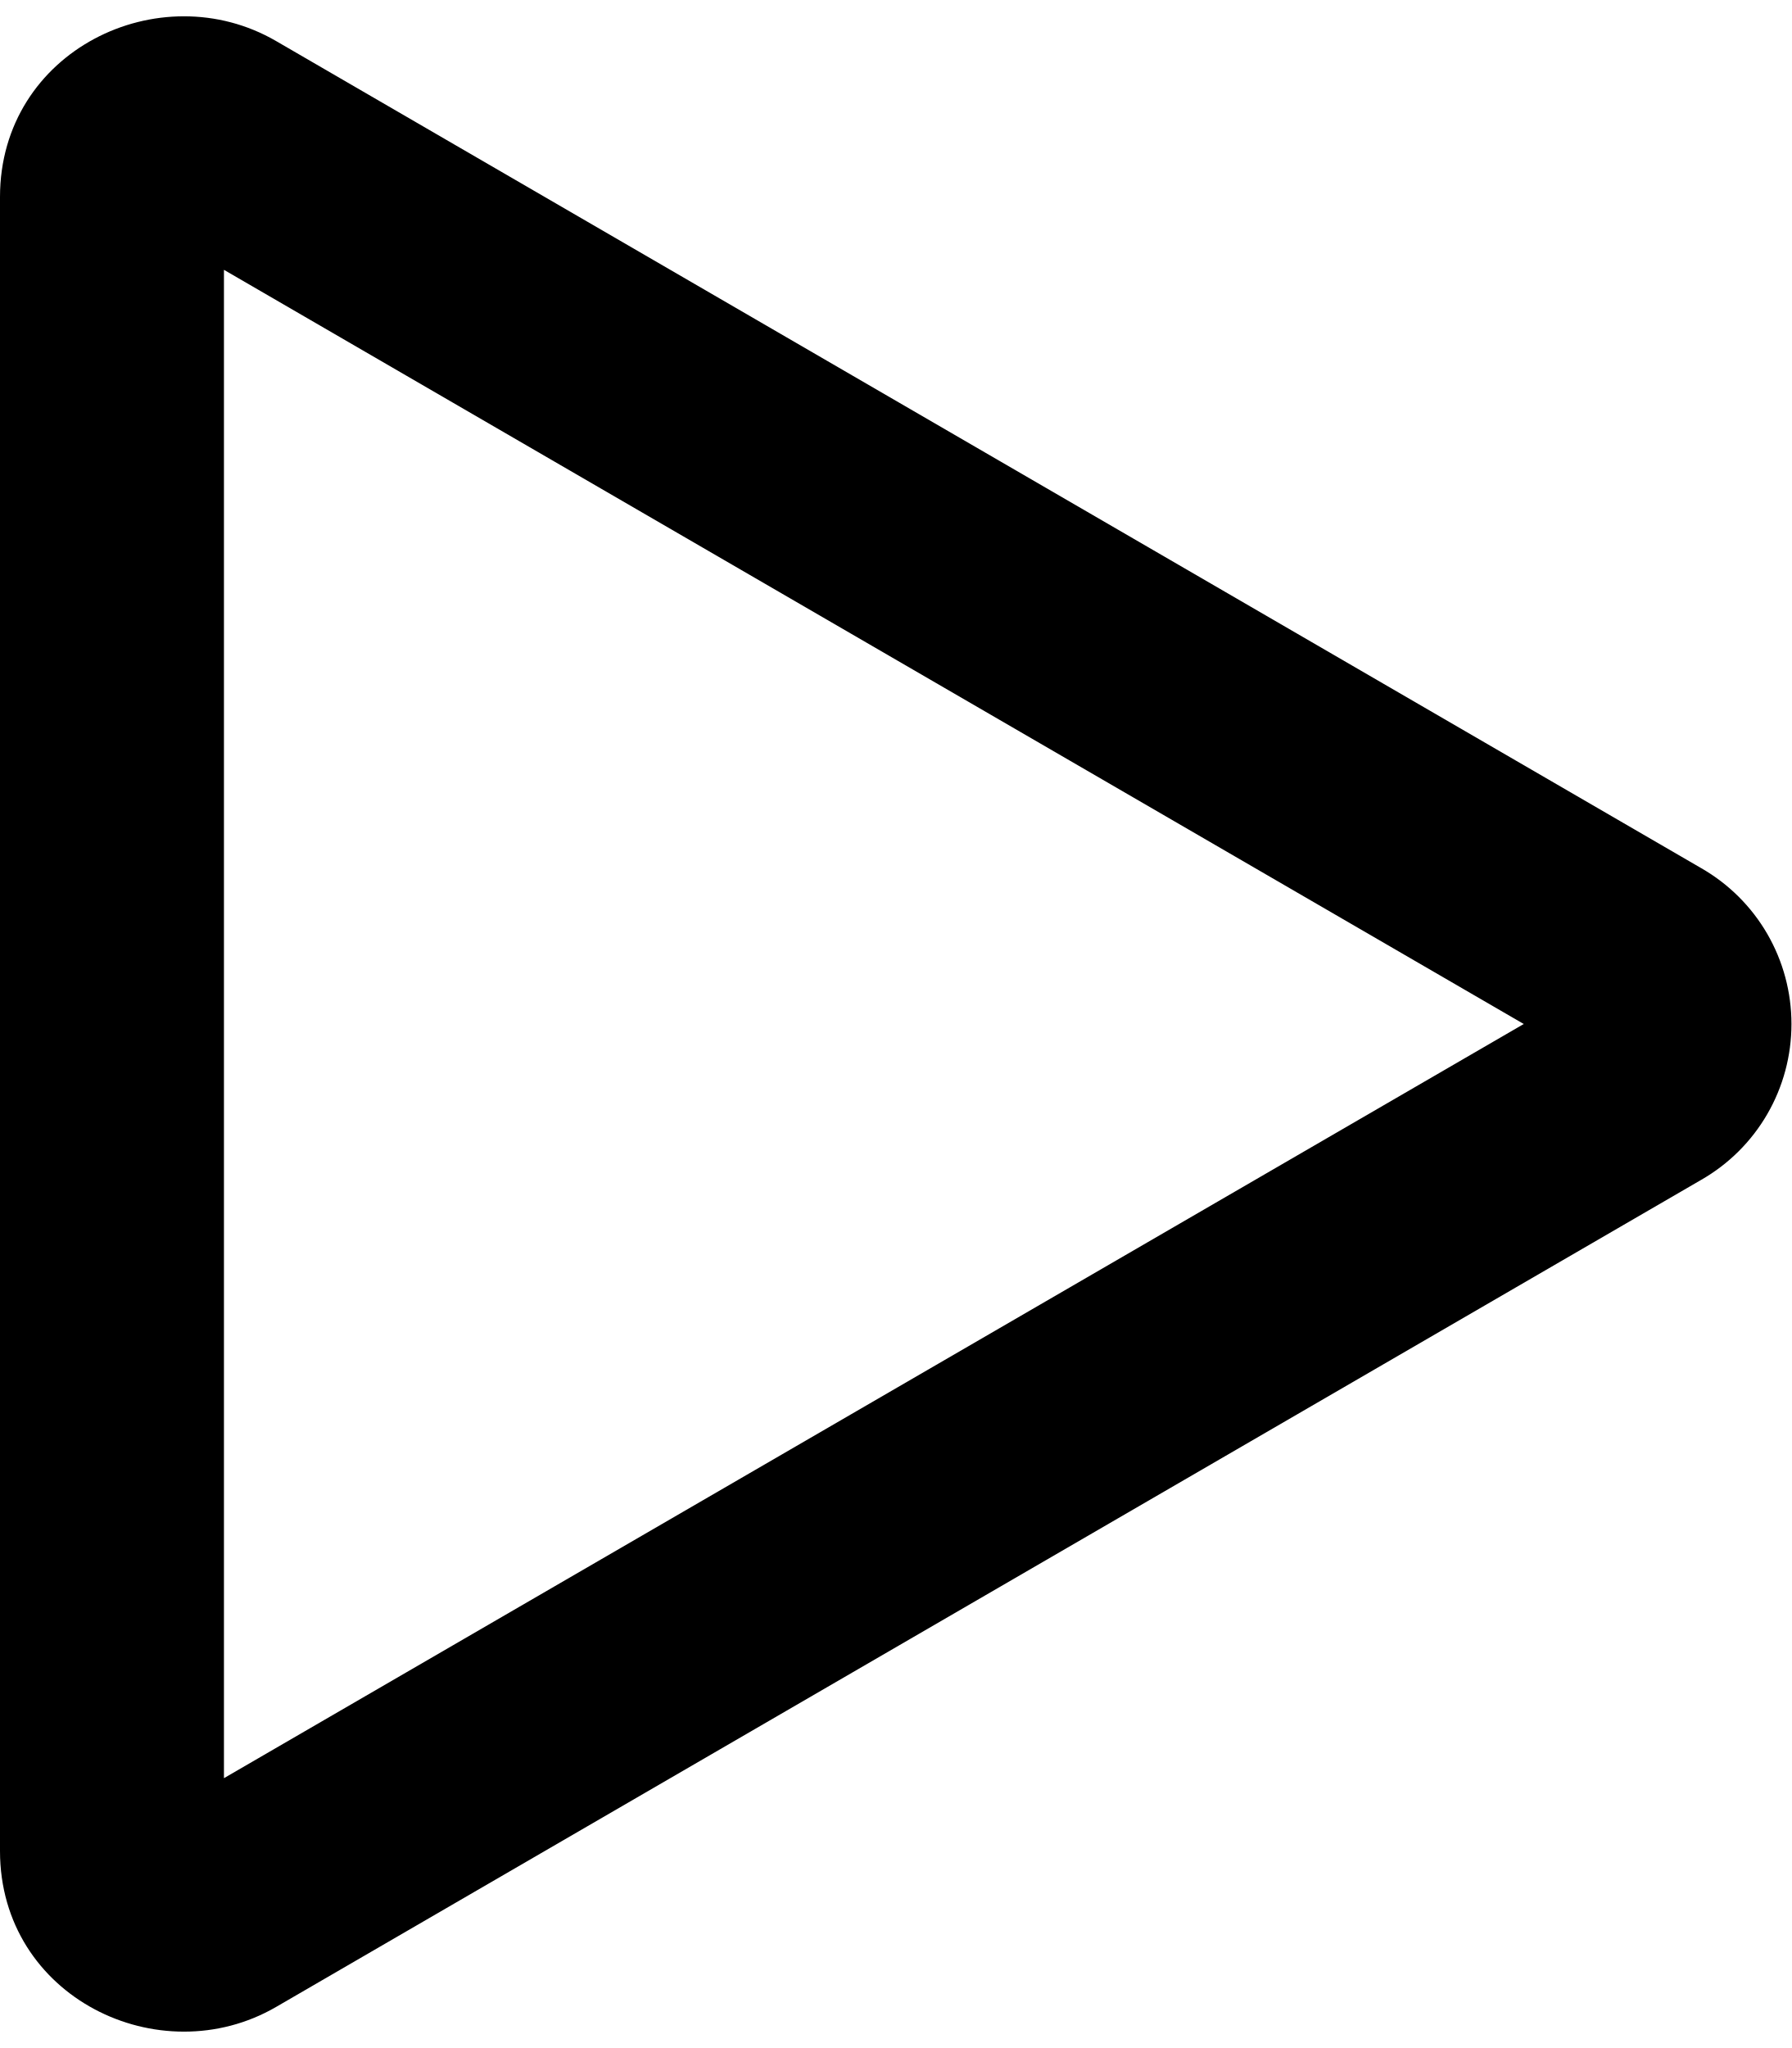
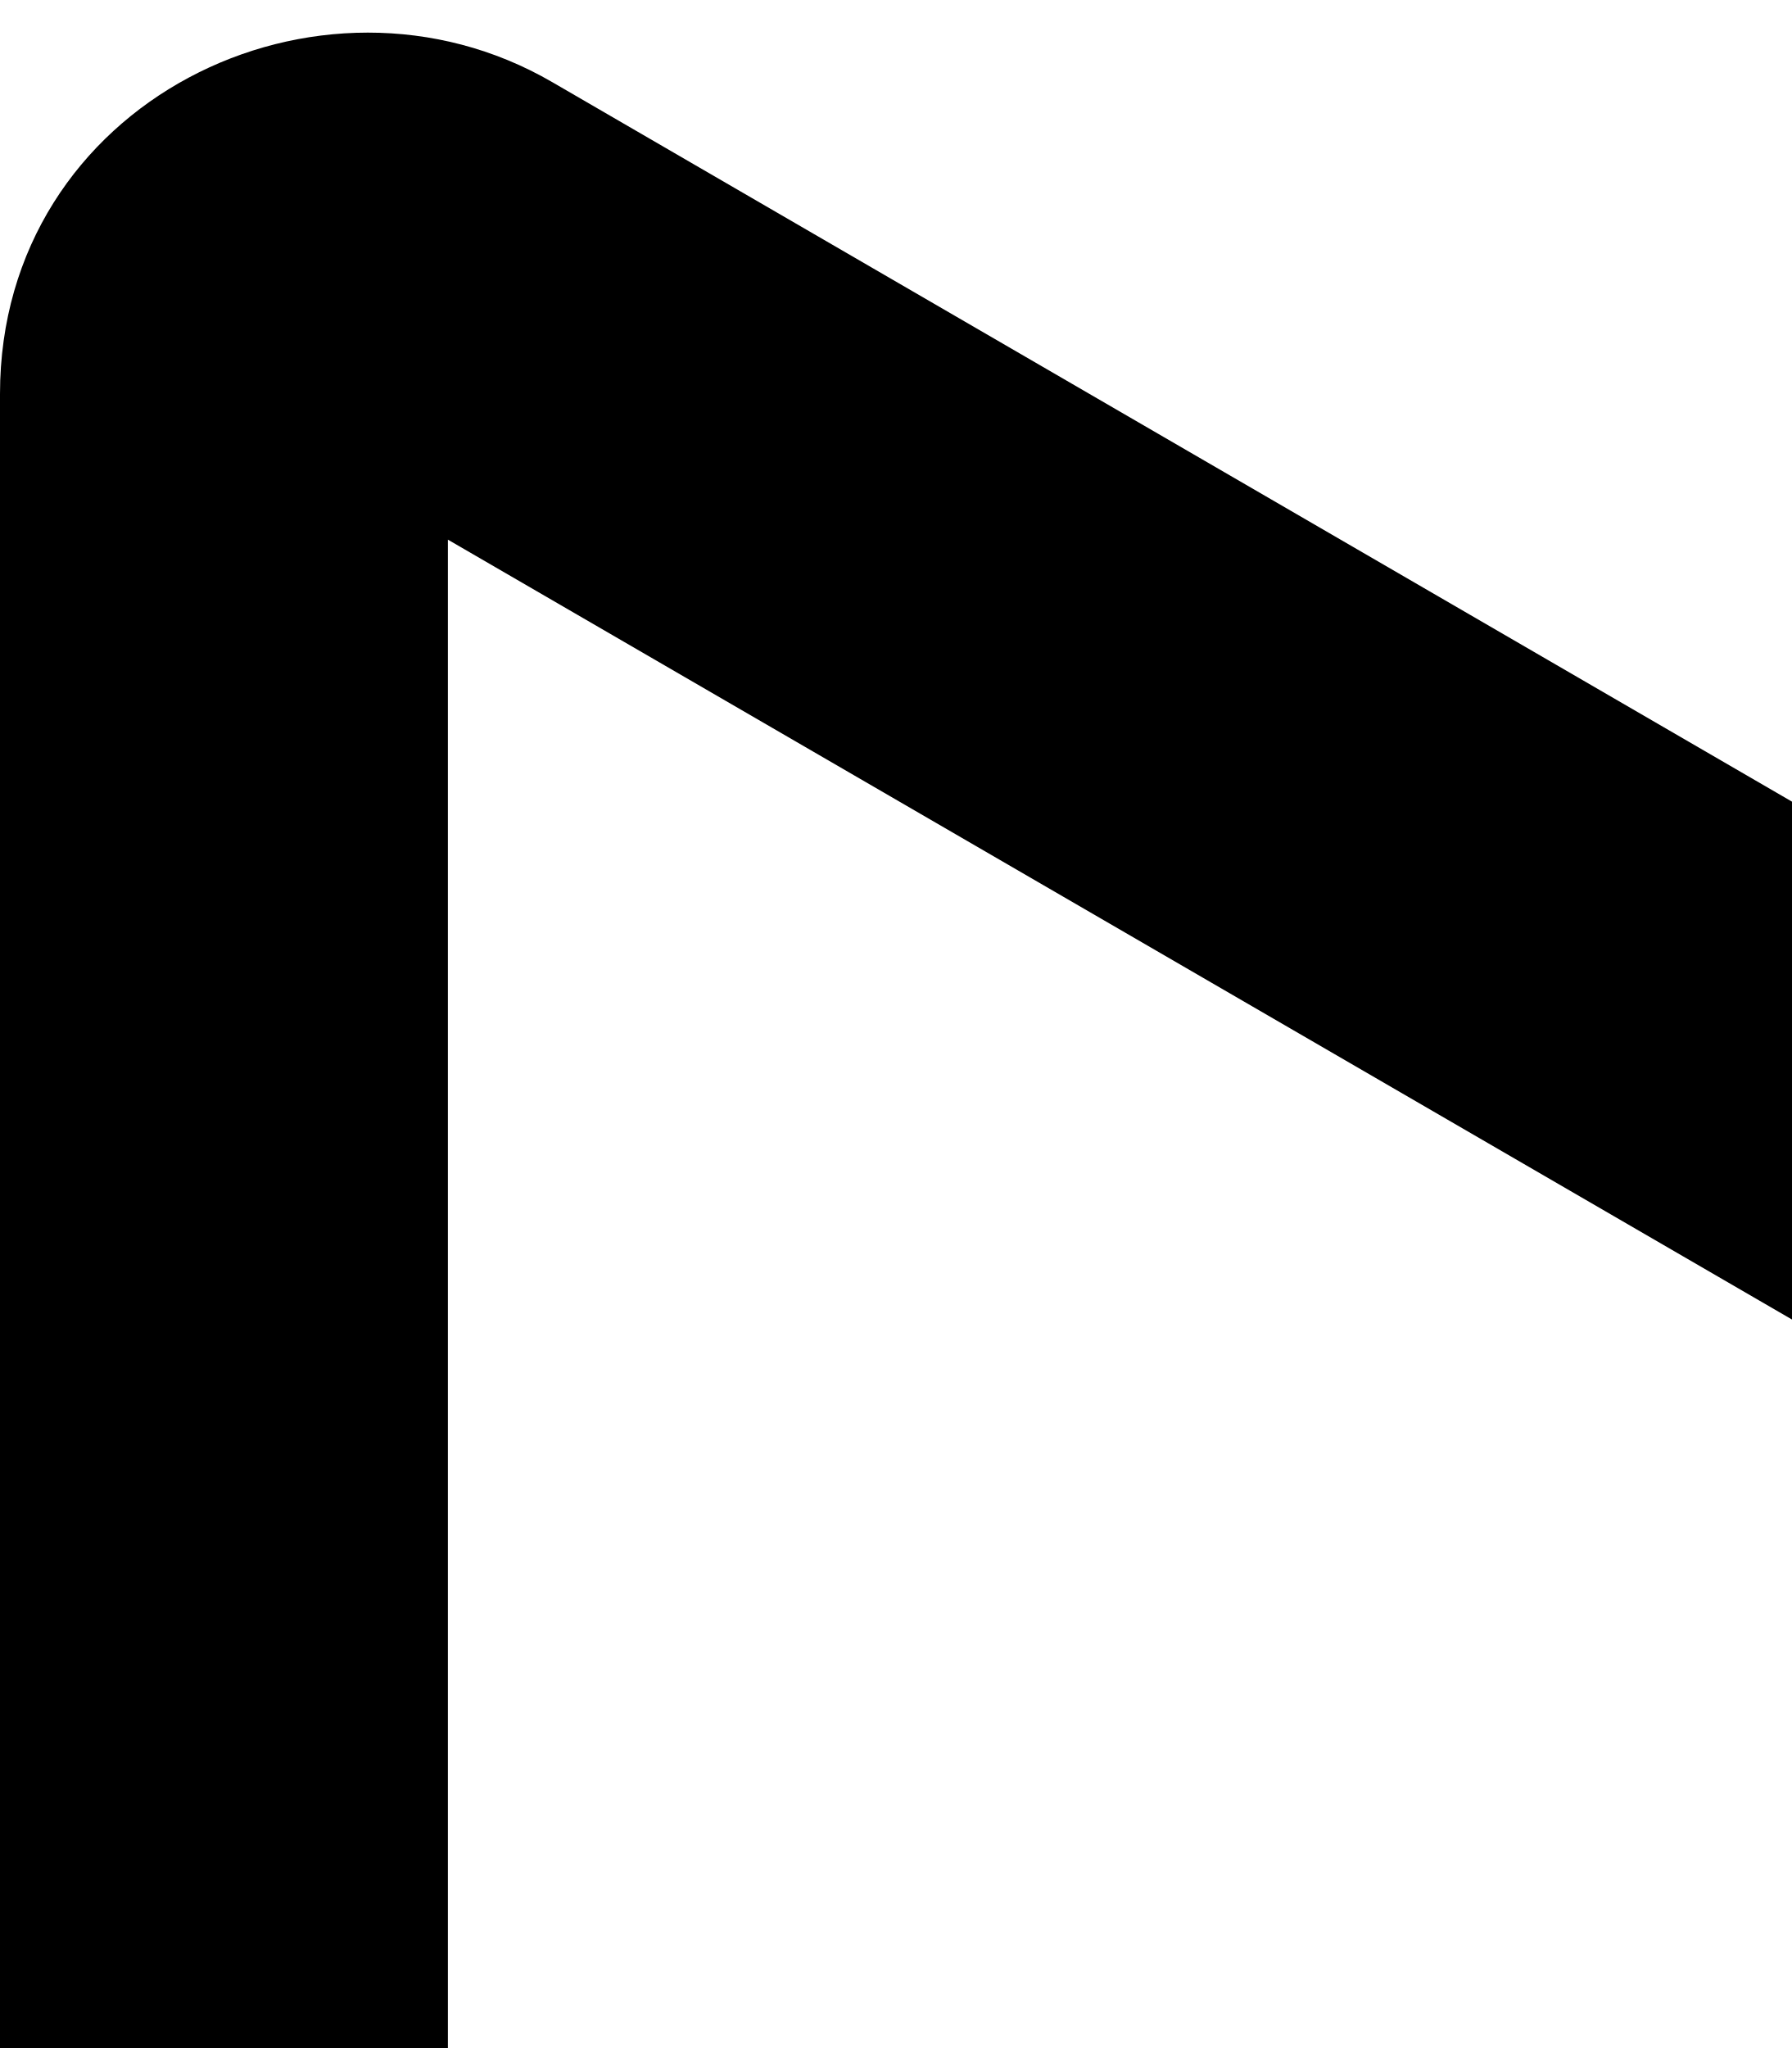
- <svg xmlns="http://www.w3.org/2000/svg" width="14" height="16" viewBox="0 0 14 16" fill="none">
+ <svg xmlns="http://www.w3.org/2000/svg" width="14" height="16" viewBox="0 0 7 8" fill="none">
  <path fill-rule="evenodd" clip-rule="evenodd" d="M11.907 8L1.75 2.108V13.892L11.907 8ZM13.293 6.782C13.508 6.905 13.686 7.082 13.81 7.296C13.934 7.51 13.999 7.753 13.999 8C13.999 8.247 13.934 8.49 13.81 8.704C13.686 8.918 13.508 9.095 13.293 9.218L2.158 15.679C1.248 16.207 0 15.604 0 14.461V1.539C0 0.396 1.248 -0.208 2.158 0.321L13.293 6.782Z" fill="black" />
</svg>
